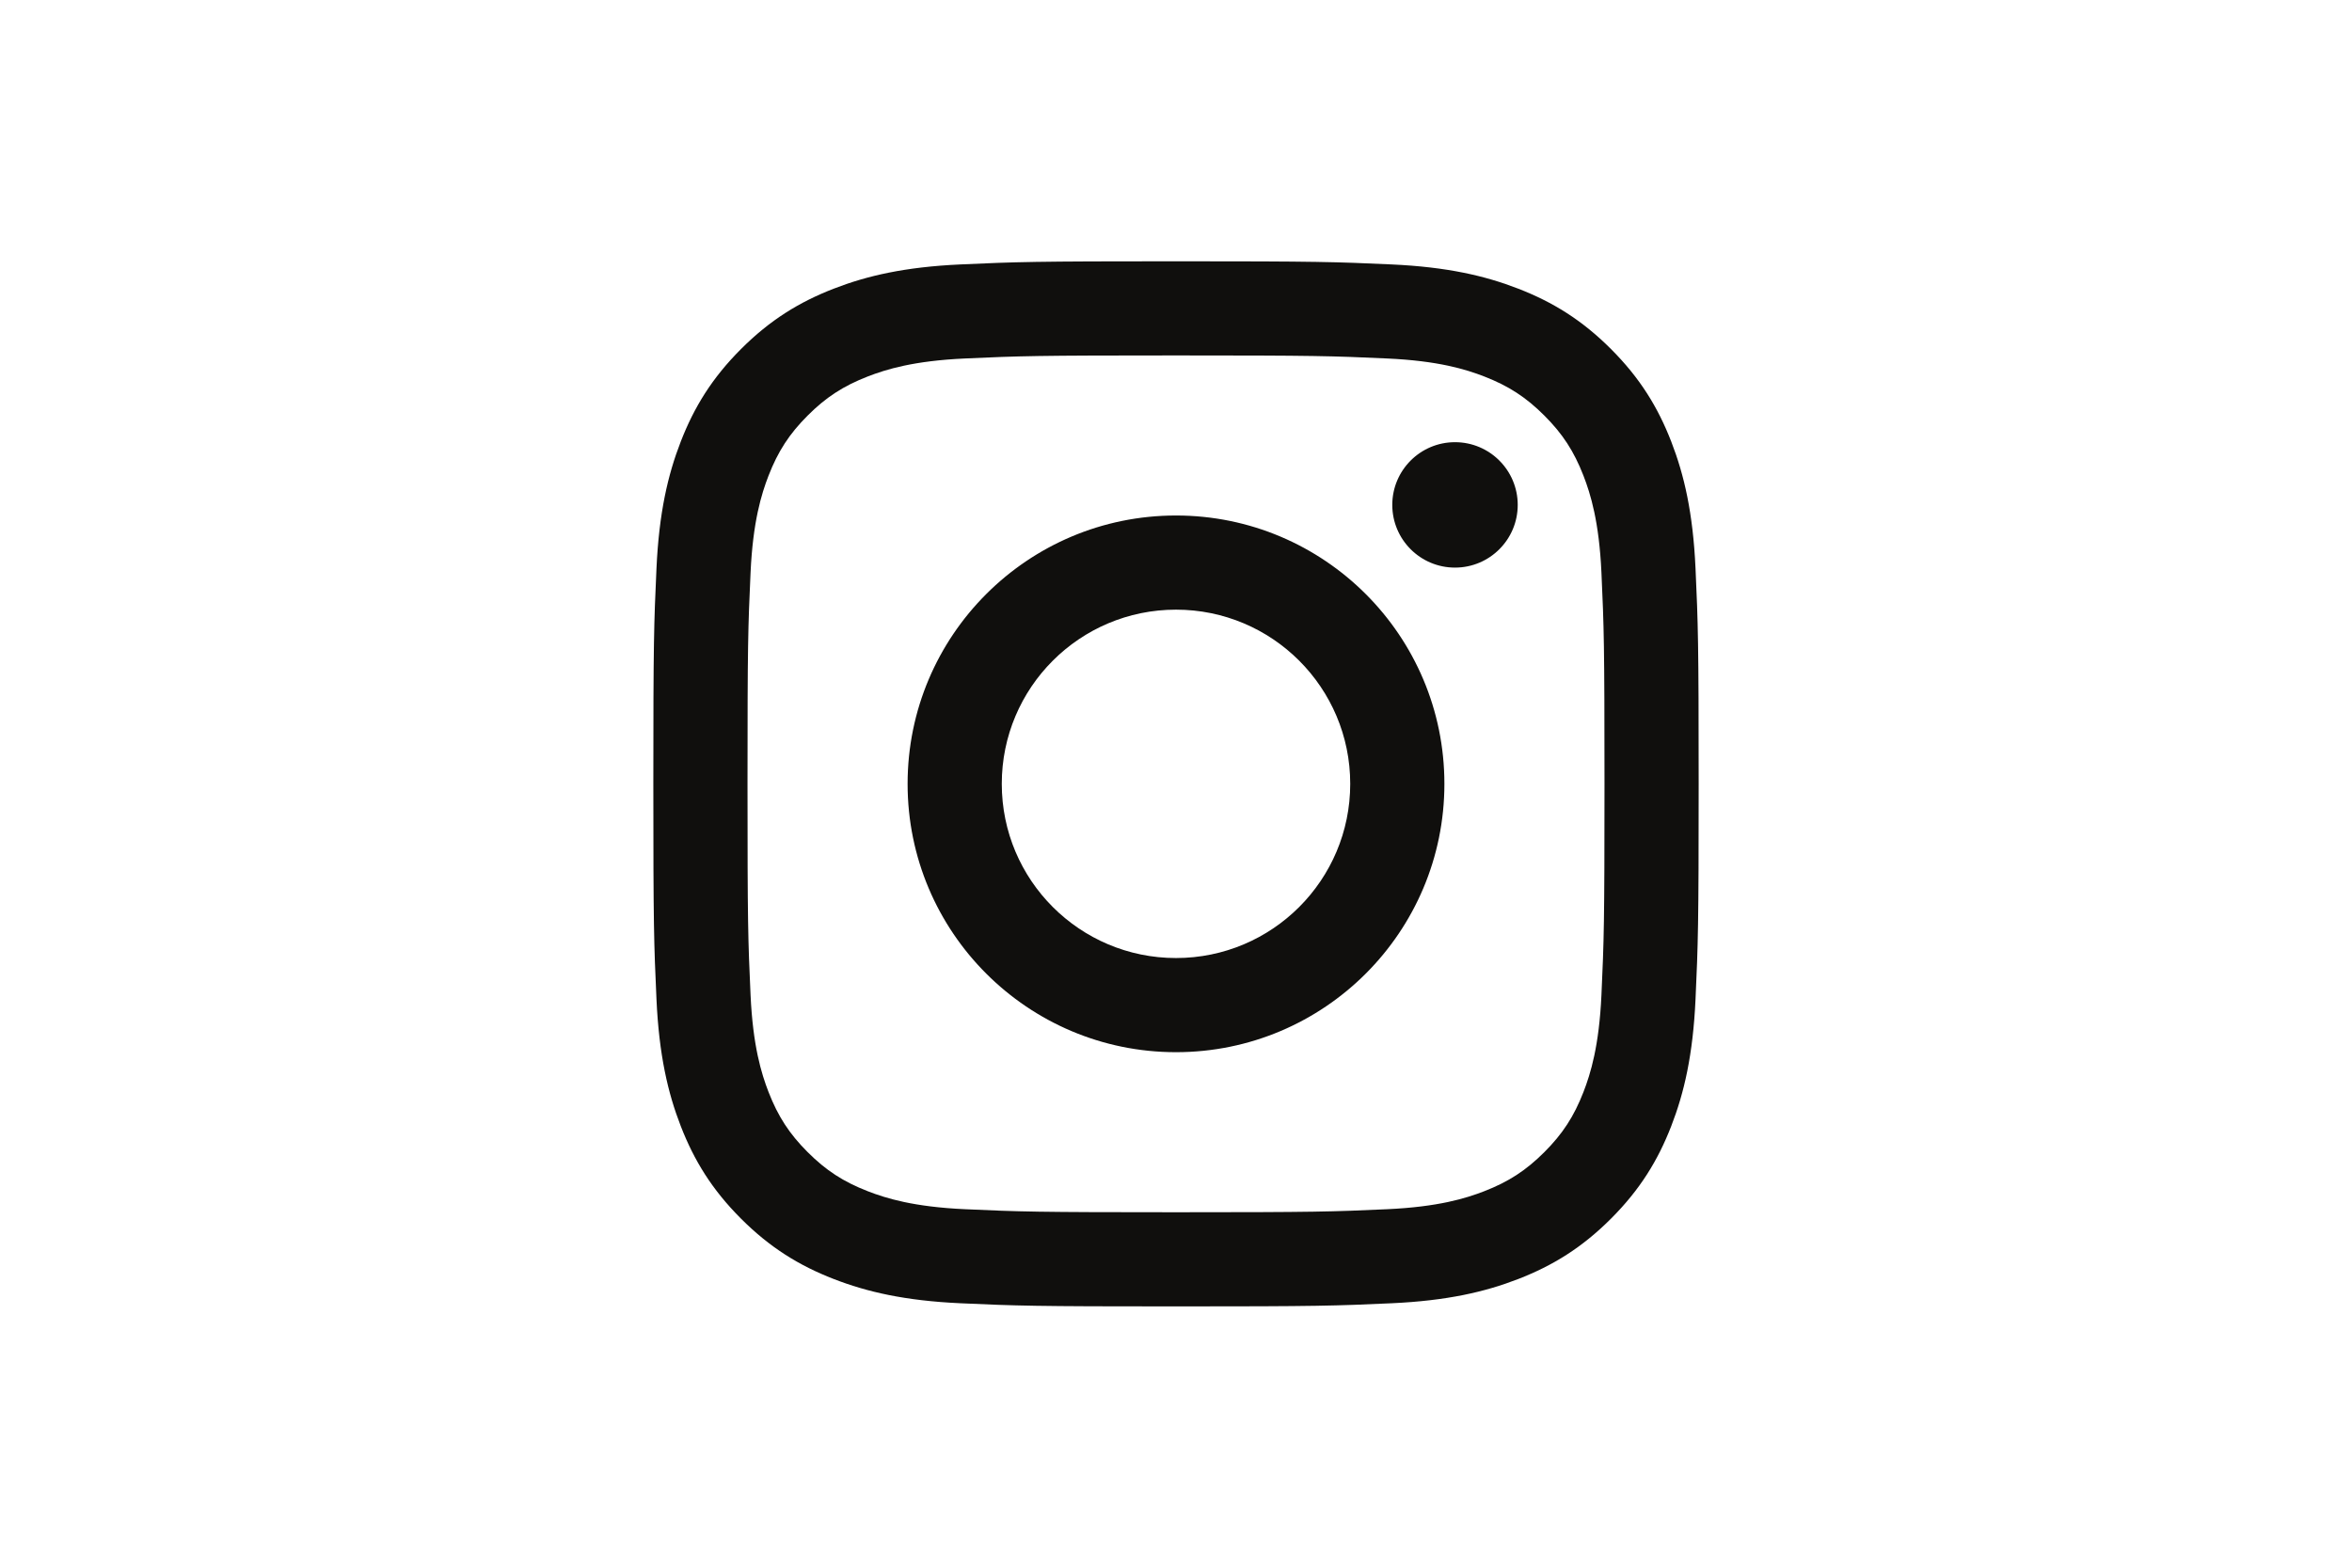
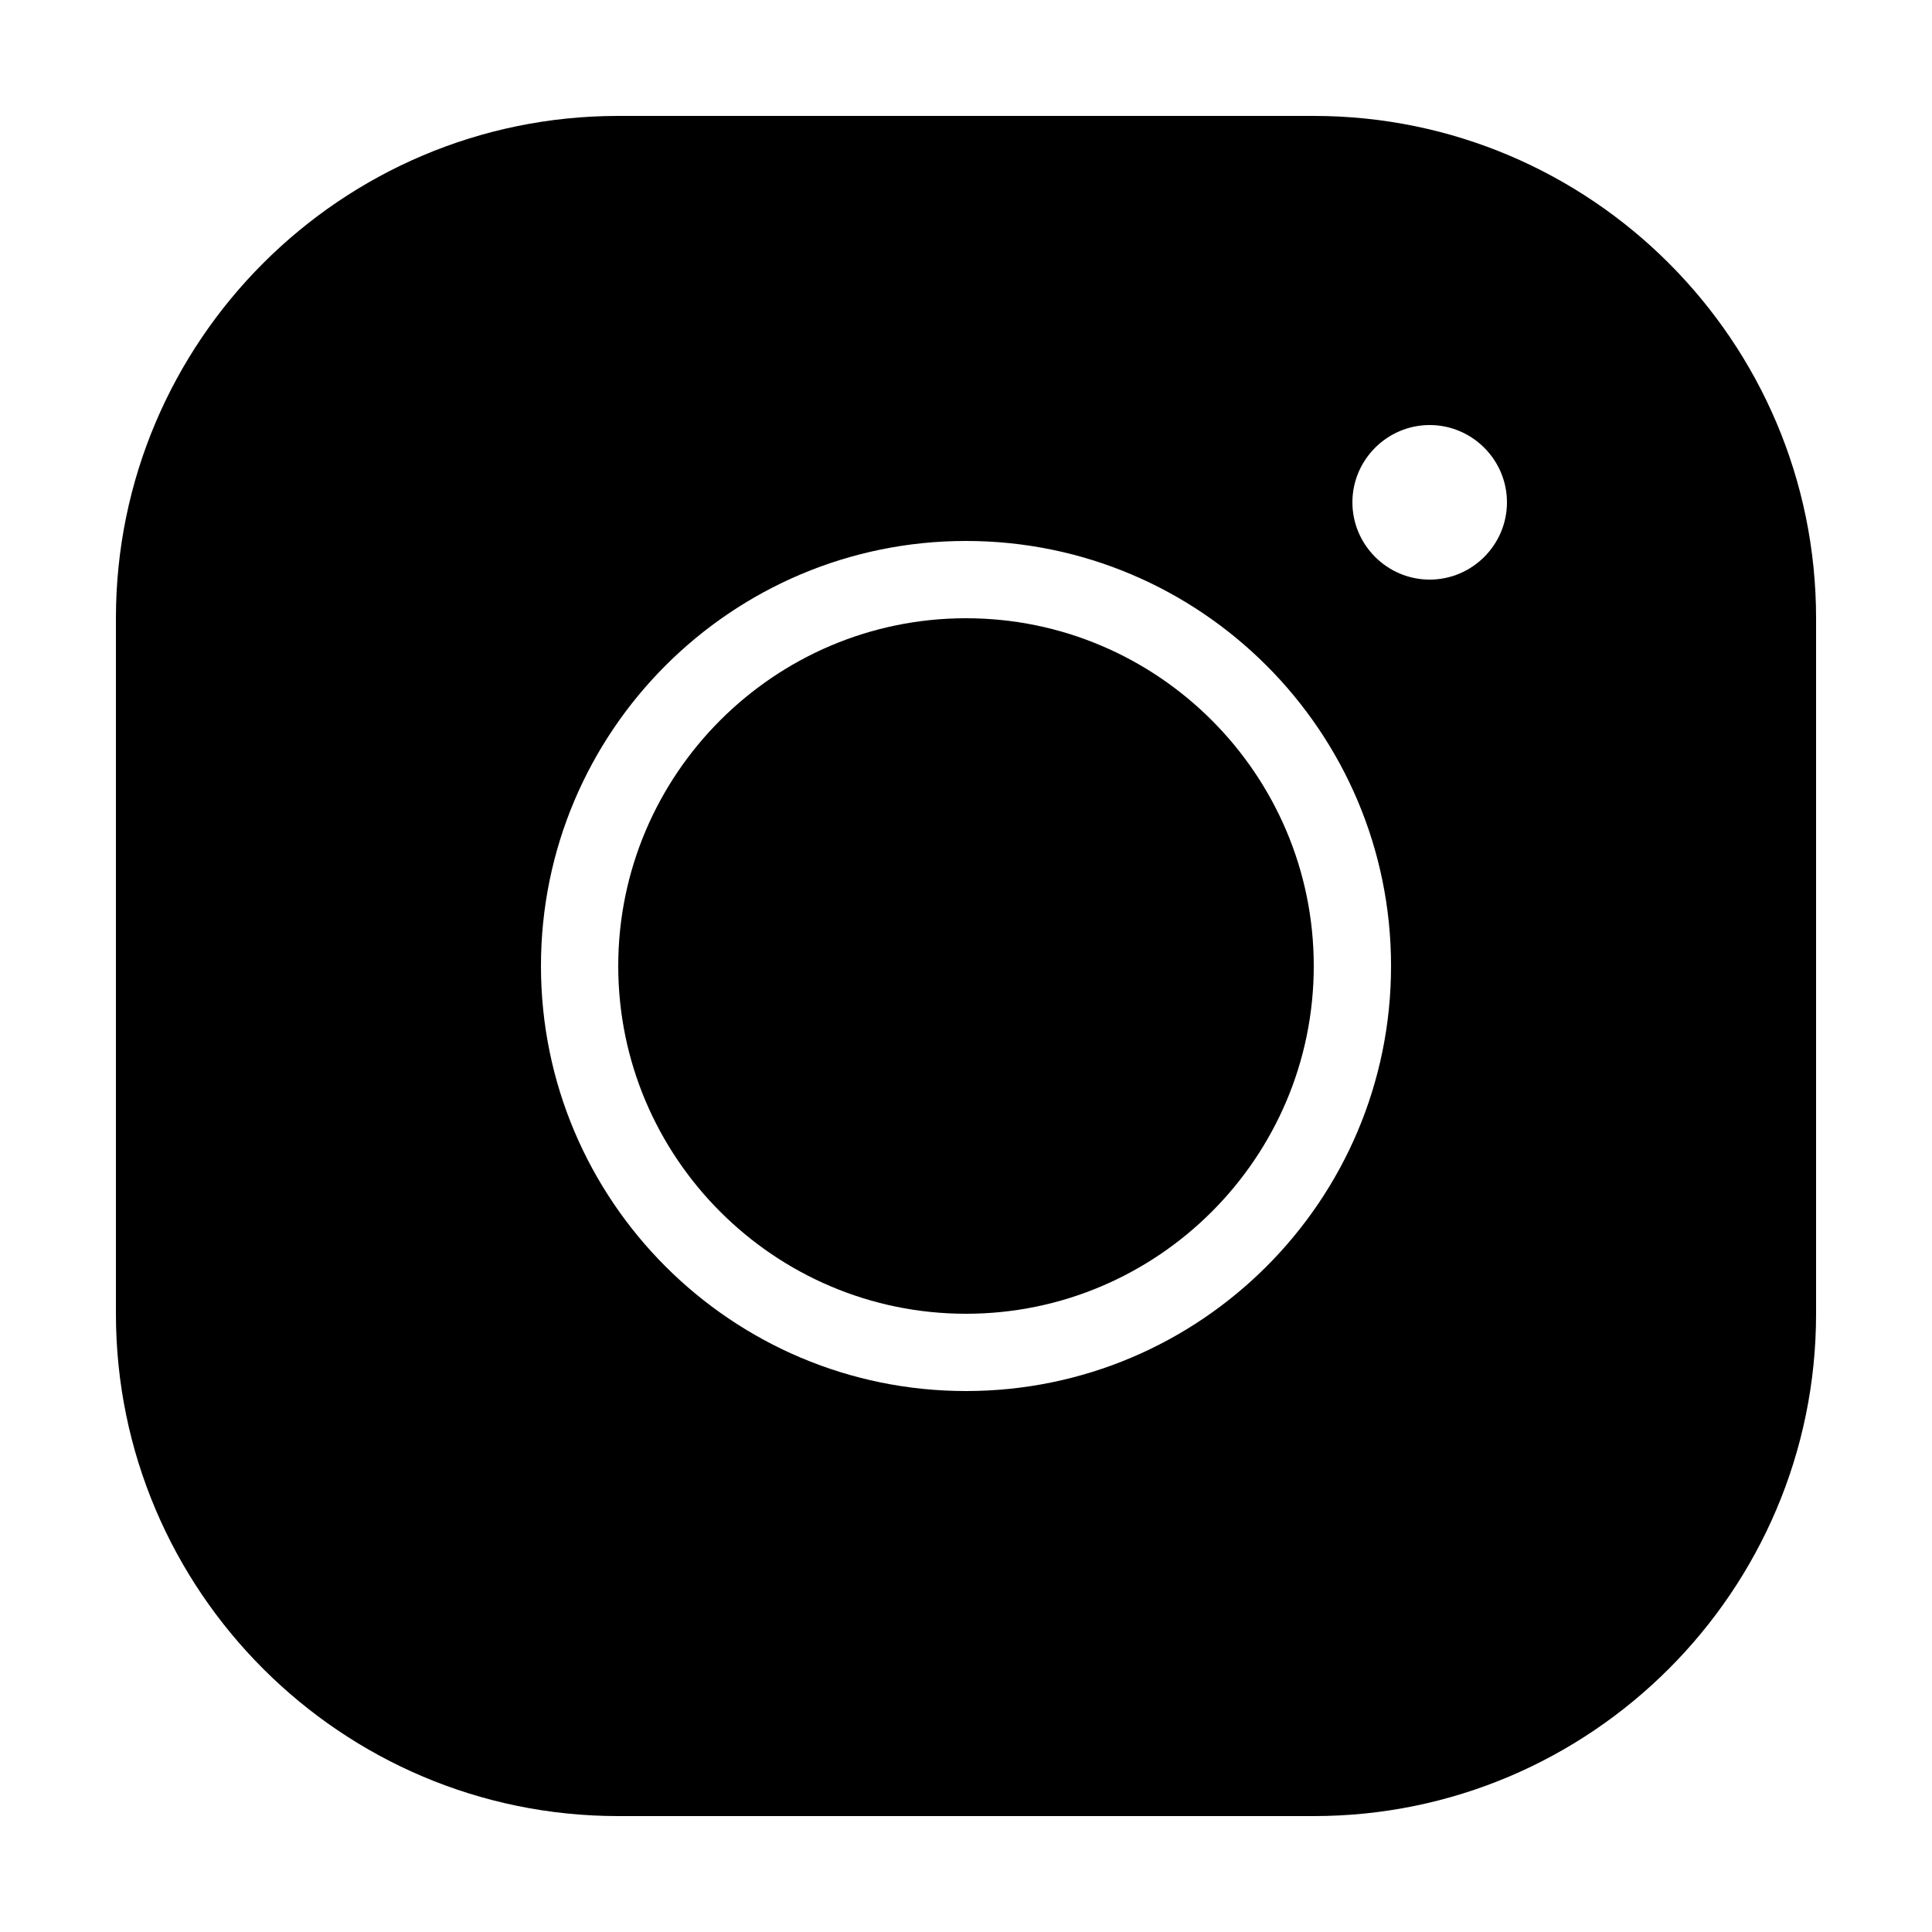
- <svg xmlns="http://www.w3.org/2000/svg" height="800" width="1200" viewBox="-100.768 -167.947 873.324 1007.682">
-   <g fill="#100f0d">
-     <path d="M335.895 0c-91.224 0-102.663.387-138.49 2.021-35.752 1.631-60.169 7.31-81.535 15.612-22.088 8.584-40.82 20.07-59.493 38.743-18.674 18.673-30.16 37.407-38.743 59.495C9.33 137.236 3.653 161.653 2.02 197.405.386 233.232 0 244.671 0 335.895c0 91.222.386 102.661 2.02 138.488 1.633 35.752 7.31 60.169 15.614 81.534 8.584 22.088 20.07 40.82 38.743 59.495 18.674 18.673 37.405 30.159 59.493 38.743 21.366 8.302 45.783 13.98 81.535 15.612 35.827 1.634 47.266 2.021 138.49 2.021 91.222 0 102.661-.387 138.488-2.021 35.752-1.631 60.169-7.31 81.534-15.612 22.088-8.584 40.82-20.07 59.495-38.743 18.673-18.675 30.159-37.407 38.743-59.495 8.302-21.365 13.981-45.782 15.612-81.534 1.634-35.827 2.021-47.266 2.021-138.488 0-91.224-.387-102.663-2.021-138.49-1.631-35.752-7.31-60.169-15.612-81.534-8.584-22.088-20.07-40.822-38.743-59.495-18.675-18.673-37.407-30.159-59.495-38.743-21.365-8.302-45.782-13.981-81.534-15.612C438.556.387 427.117 0 335.895 0zm0 60.521c89.686 0 100.31.343 135.729 1.959 32.75 1.493 50.535 6.965 62.37 11.565 15.68 6.094 26.869 13.372 38.622 25.126 11.755 11.754 19.033 22.944 25.127 38.622 4.6 11.836 10.072 29.622 11.565 62.371 1.616 35.419 1.959 46.043 1.959 135.73 0 89.687-.343 100.311-1.959 135.73-1.493 32.75-6.965 50.535-11.565 62.37-6.094 15.68-13.372 26.869-25.127 38.622-11.753 11.755-22.943 19.033-38.621 25.127-11.836 4.6-29.622 10.072-62.371 11.565-35.413 1.616-46.036 1.959-135.73 1.959-89.694 0-100.315-.343-135.73-1.96-32.75-1.492-50.535-6.964-62.37-11.564-15.68-6.094-26.869-13.372-38.622-25.127-11.754-11.753-19.033-22.943-25.127-38.621-4.6-11.836-10.071-29.622-11.565-62.371-1.616-35.419-1.959-46.043-1.959-135.73 0-89.687.343-100.311 1.959-135.73 1.494-32.75 6.965-50.535 11.565-62.37 6.094-15.68 13.373-26.869 25.126-38.622 11.754-11.755 22.944-19.033 38.622-25.127 11.836-4.6 29.622-10.072 62.371-11.565 35.419-1.616 46.043-1.959 135.73-1.959" />
-     <path d="M335.895 447.859c-61.838 0-111.966-50.128-111.966-111.964 0-61.838 50.128-111.966 111.966-111.966 61.836 0 111.964 50.128 111.964 111.966 0 61.836-50.128 111.964-111.964 111.964zm0-284.451c-95.263 0-172.487 77.224-172.487 172.487 0 95.261 77.224 172.485 172.487 172.485 95.261 0 172.485-77.224 172.485-172.485 0-95.263-77.224-172.487-172.485-172.487m219.608-6.815c0 22.262-18.047 40.307-40.308 40.307-22.26 0-40.307-18.045-40.307-40.307 0-22.261 18.047-40.308 40.307-40.308 22.261 0 40.308 18.047 40.308 40.308" />
-   </g>
+ <svg xmlns="http://www.w3.org/2000/svg" fill="#000000" viewBox="0 0 50 50" width="50px" height="50px">
+   <path d="M 16 3 C 8.83 3 3 8.83 3 16 L 3 34 C 3 41.17 8.83 47 16 47 L 34 47 C 41.17 47 47 41.17 47 34 L 47 16 C 47 8.83 41.17 3 34 3 L 16 3 z M 37 11 C 38.1 11 39 11.9 39 13 C 39 14.1 38.1 15 37 15 C 35.9 15 35 14.1 35 13 C 35 11.9 35.9 11 37 11 z M 25 14 C 31.07 14 36 18.93 36 25 C 36 31.07 31.07 36 25 36 C 18.93 36 14 31.07 14 25 C 14 18.93 18.93 14 25 14 z M 25 16 C 20.04 16 16 20.04 16 25 C 16 29.96 20.04 34 25 34 C 29.96 34 34 29.96 34 25 C 34 20.04 29.96 16 25 16 z" />
</svg>
